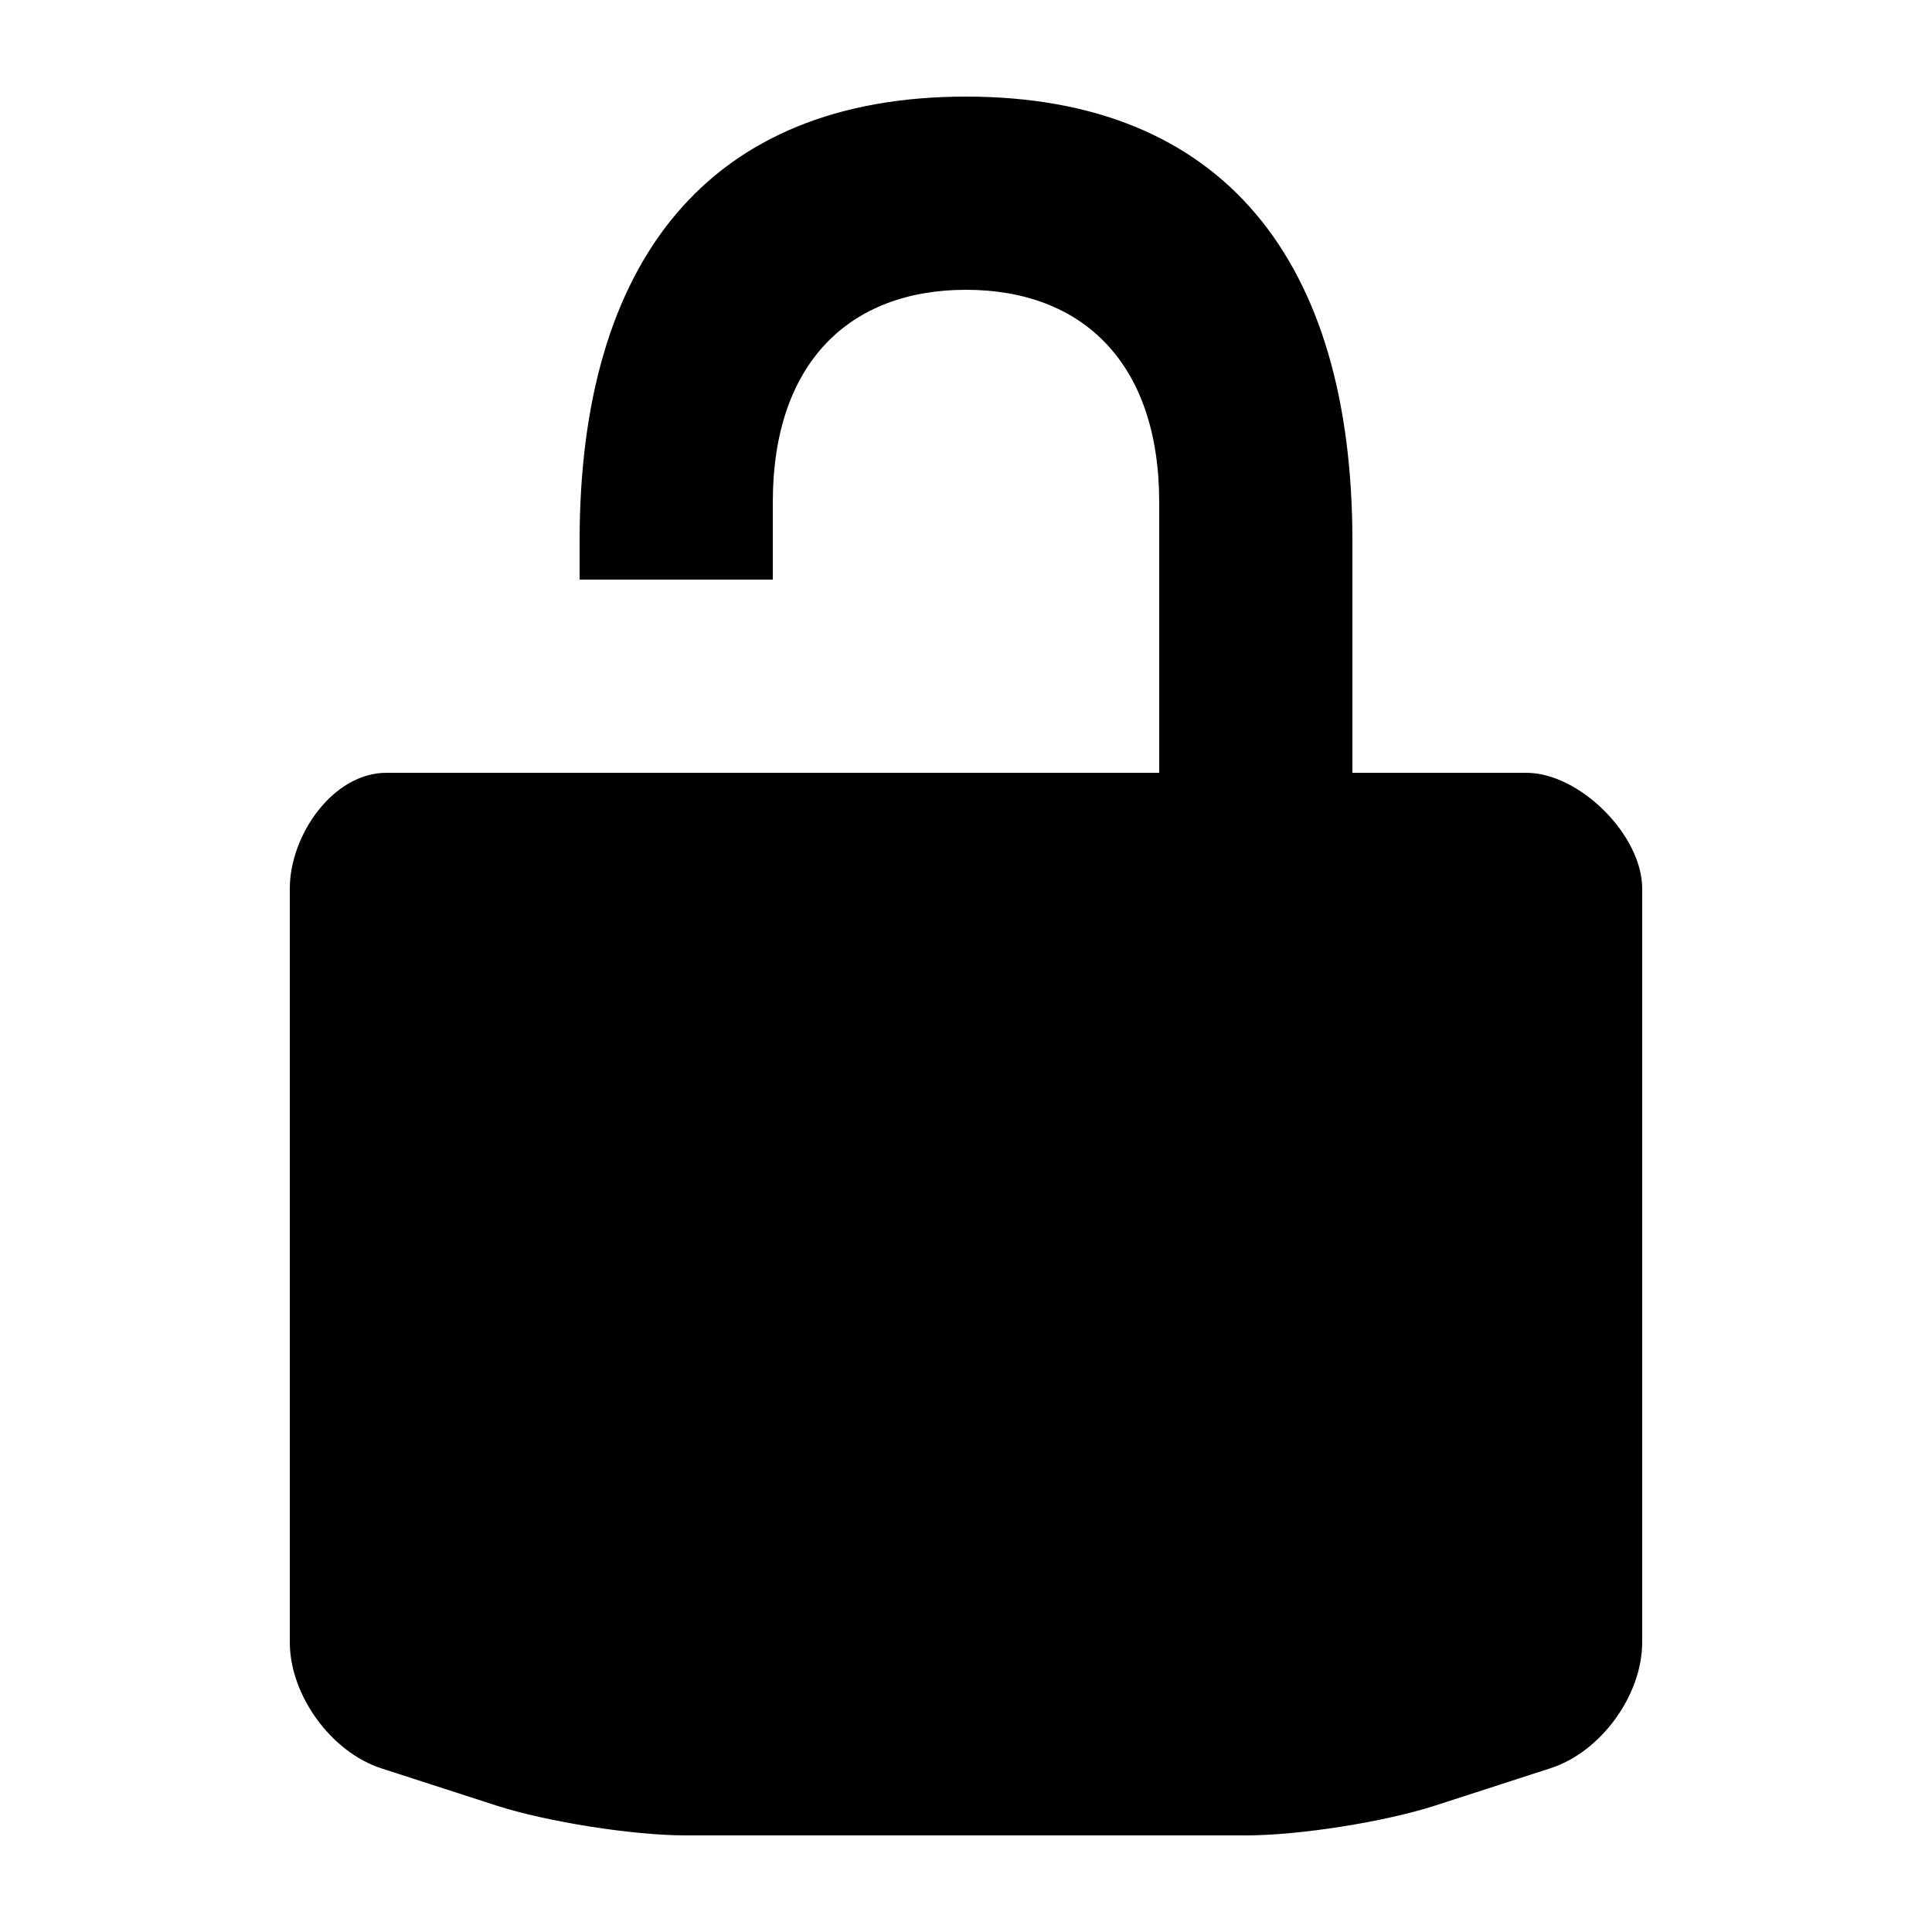
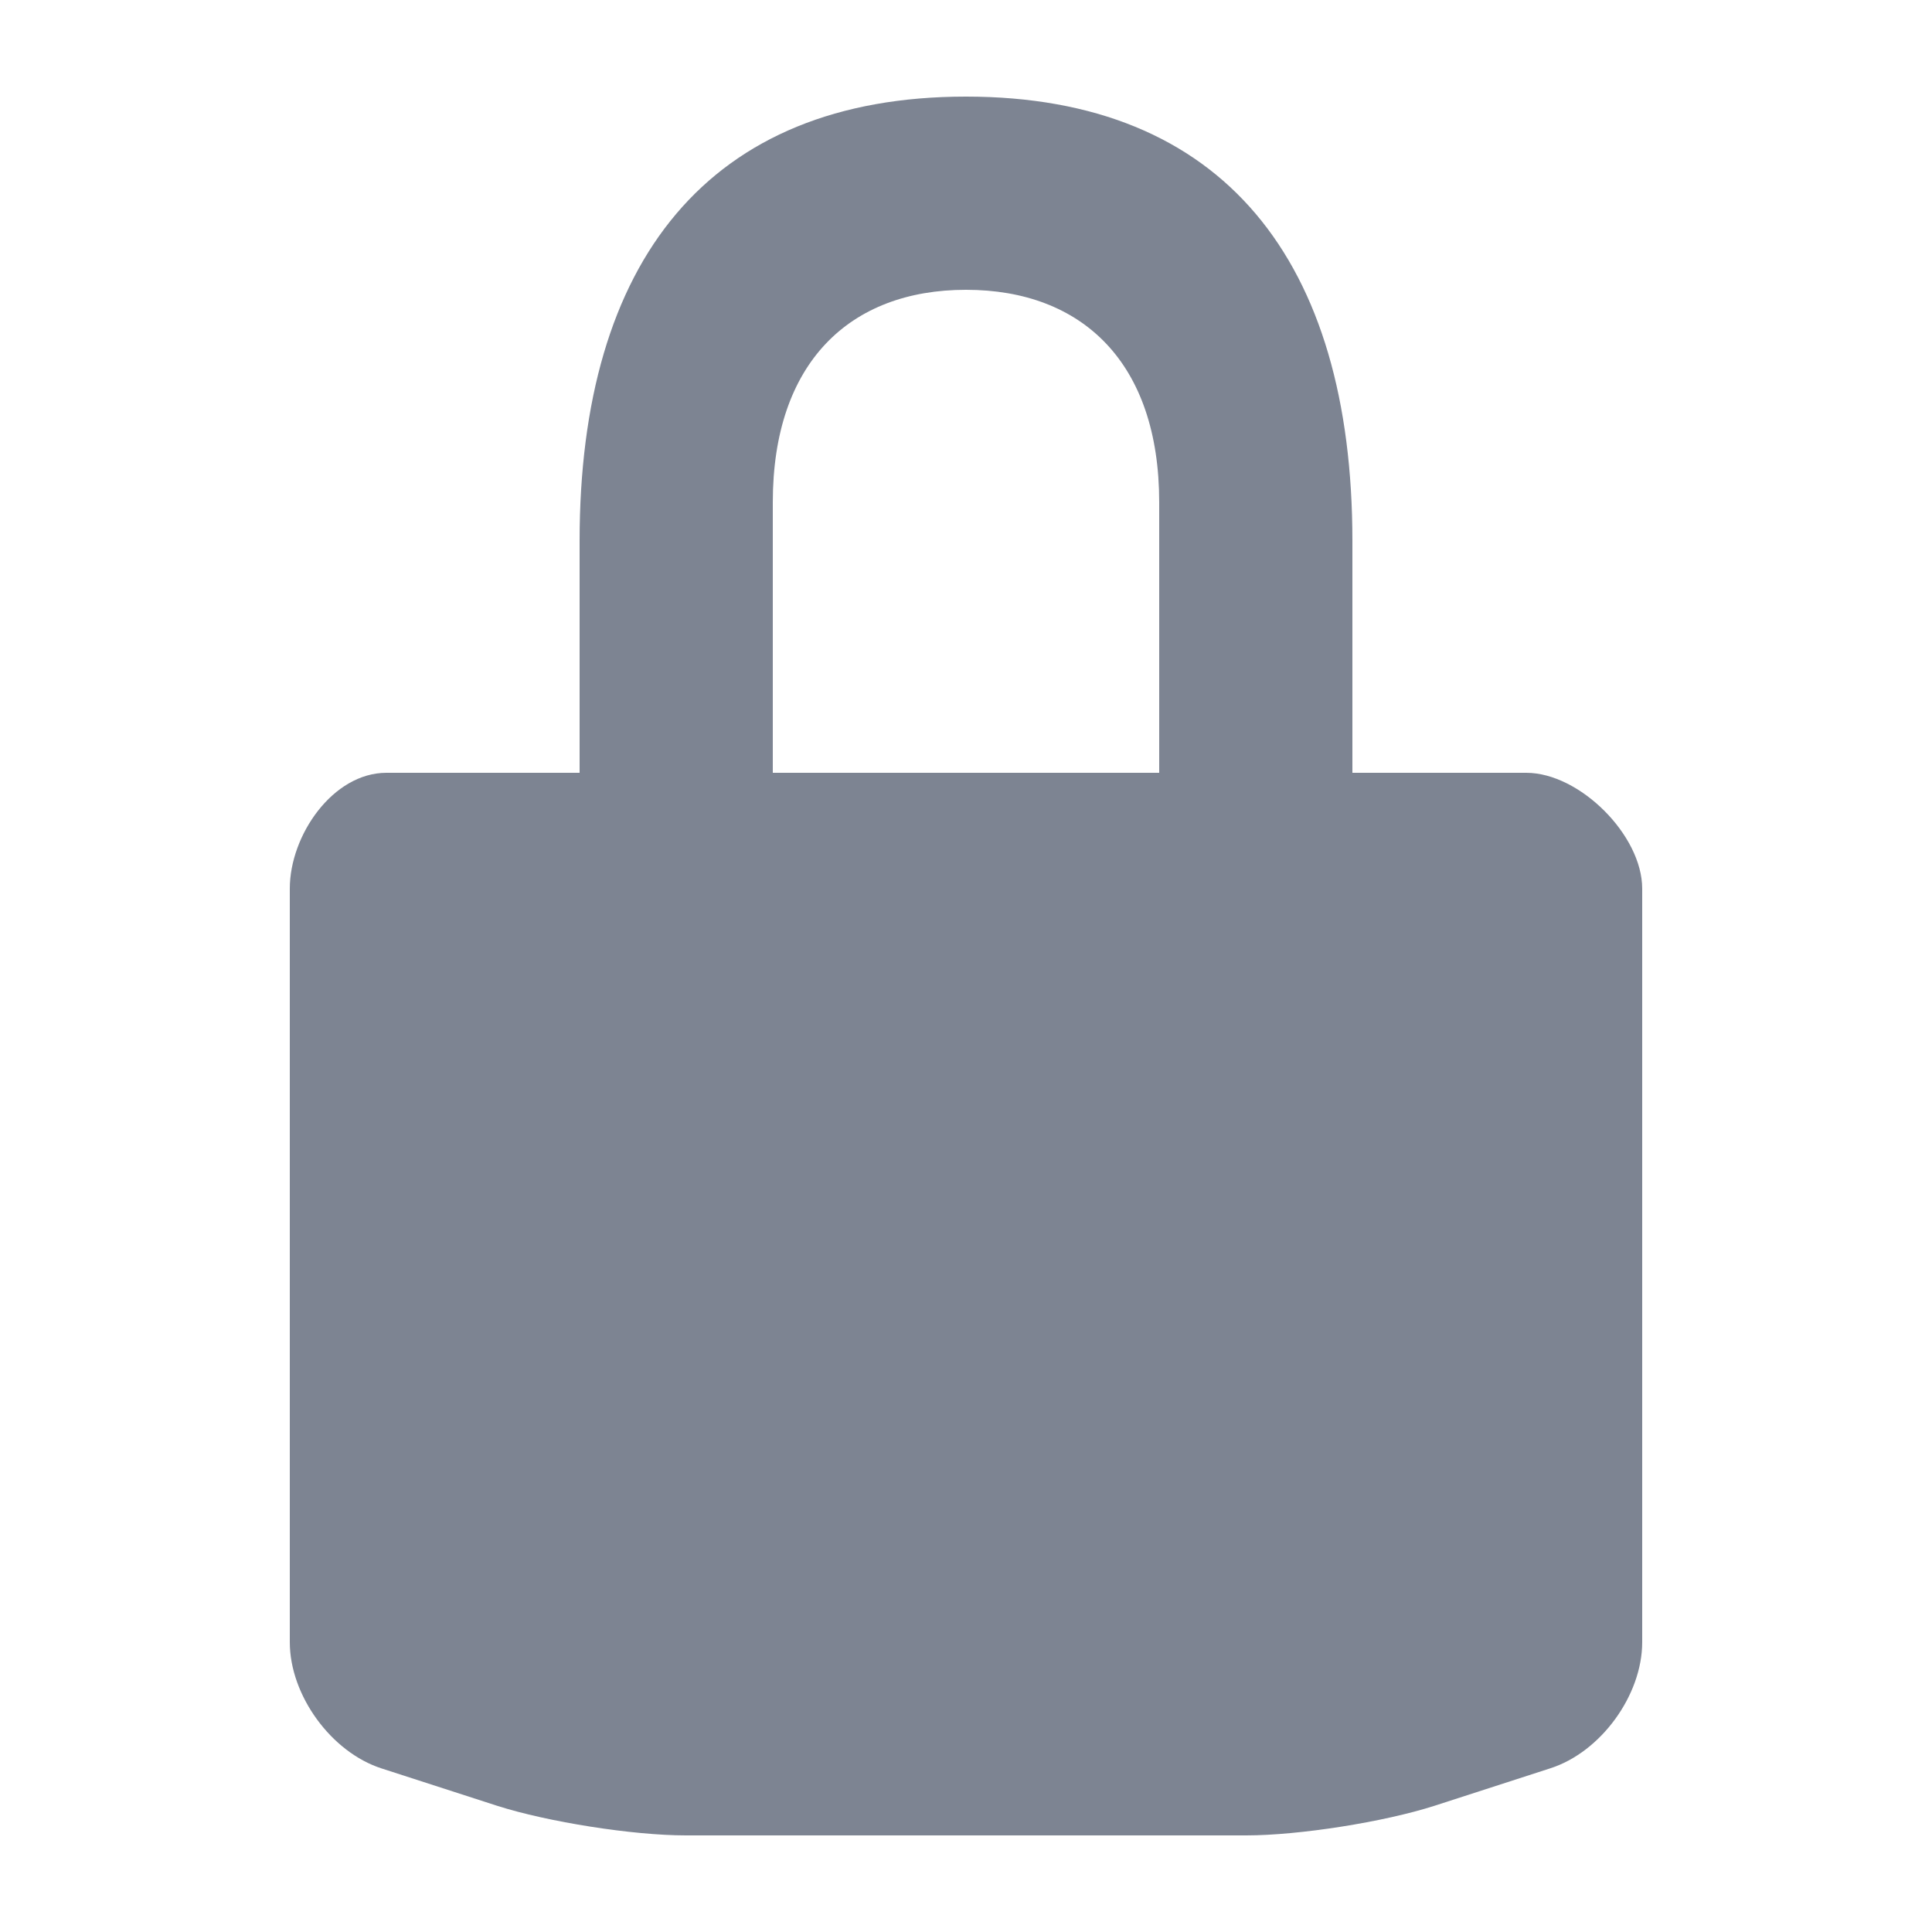
- <svg xmlns="http://www.w3.org/2000/svg" viewBox="0 0 20 20" class="unlocked" width="20" height="20" aria-hidden="true" focusable="false">
-   <path d="M15.8 8H14V5.6C14 2.703 12.665 1 10 1 7.334 1 6 2.703 6 5.6V6h2v-.801C8 3.754 8.797 3 10 3c1.203 0 2 .754 2 2.199V8H4c-.553 0-1 .646-1 1.199V17c0 .549.428 1.139.951 1.307l1.197.387C5.672 18.861 6.55 19 7.1 19h5.8c.549 0 1.428-.139 1.951-.307l1.196-.387c.524-.167.953-.757.953-1.306V9.199C17 8.646 16.352 8 15.8 8z" />
+ <svg xmlns="http://www.w3.org/2000/svg" viewBox="0 0 20 20" width="20" height="20">
+   <path fill="#7d8492" d="M15.8 8H4c-.553 0-1 .646-1 1.199V17c0 .549.428 1.139.951 1.307l1.197.387C5.672 18.861 6.55 19 7.1 19h5.8c.549 0 1.428-.139 1.951-.307l1.196-.387c.524-.167.953-.757.953-1.306V9.199C17 8.646 16.352 8 15.8 8zM14 8V5.6C14 2.703 12.665 1 10 1 7.334 1 6 2.703 6 5.6V8h2V5.199C8 3.754 8.797 3 10 3c1.203 0 2 .754 2 2.199V8h2z" />
</svg>
